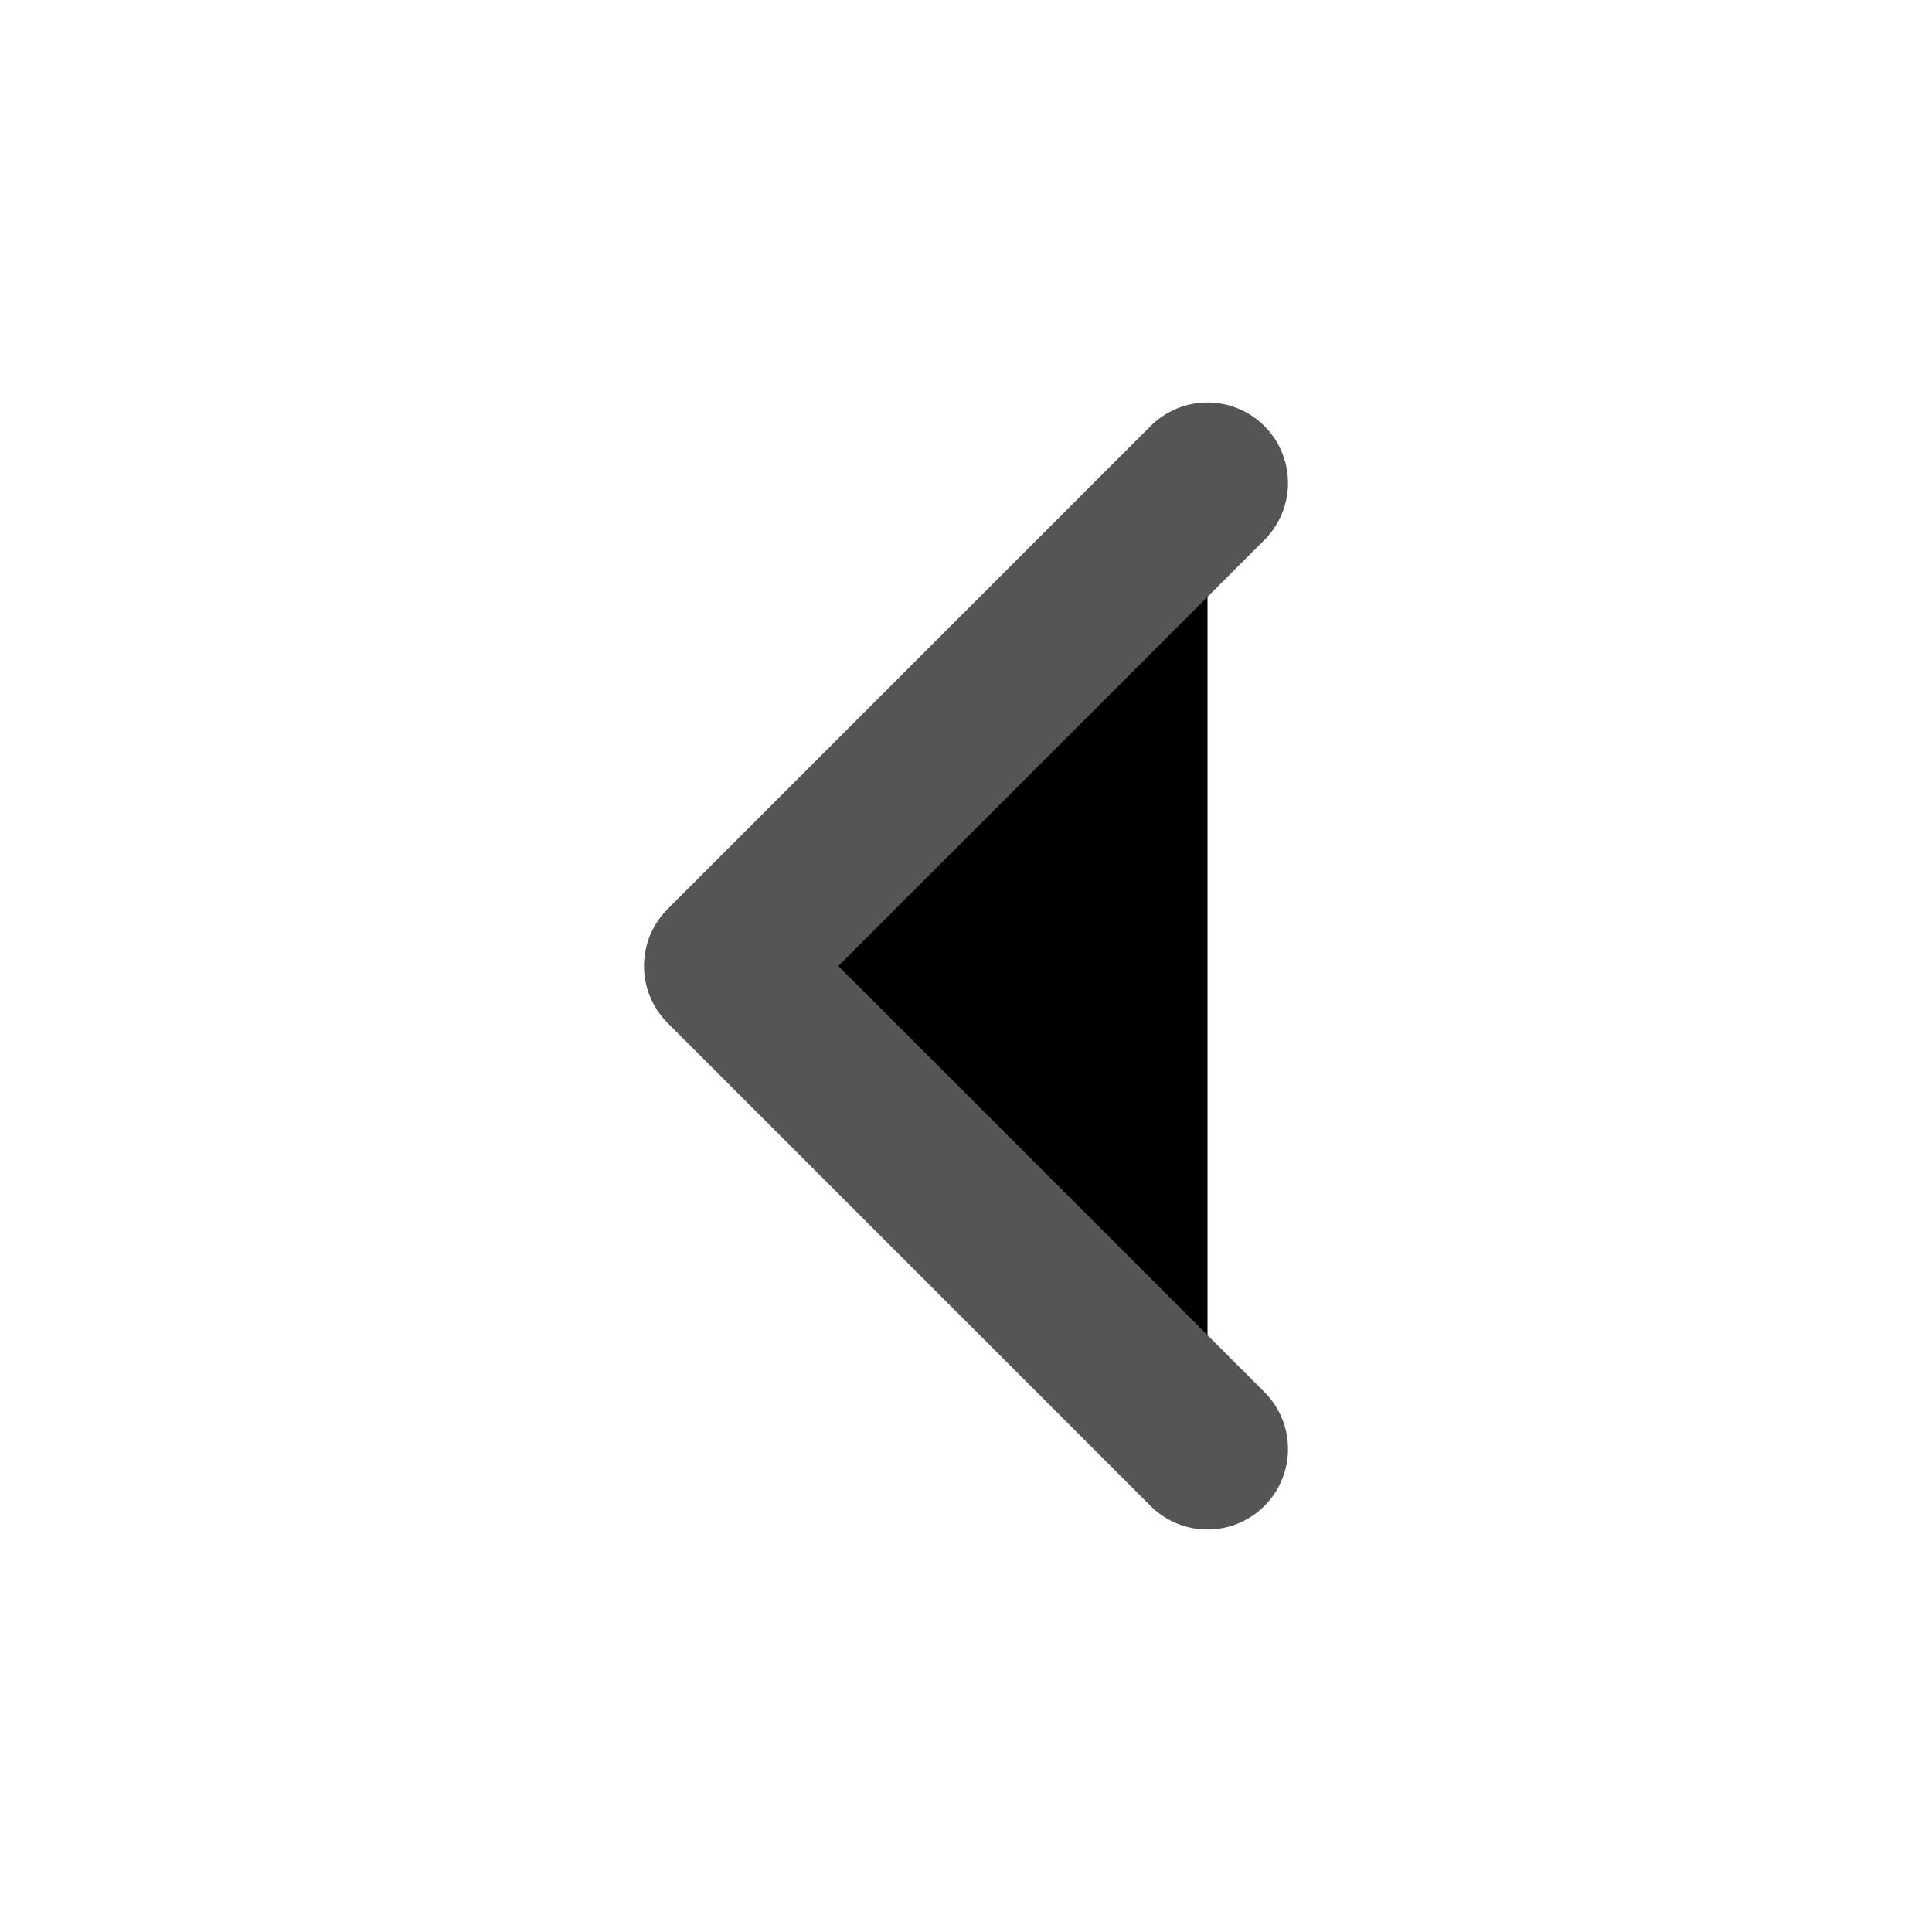
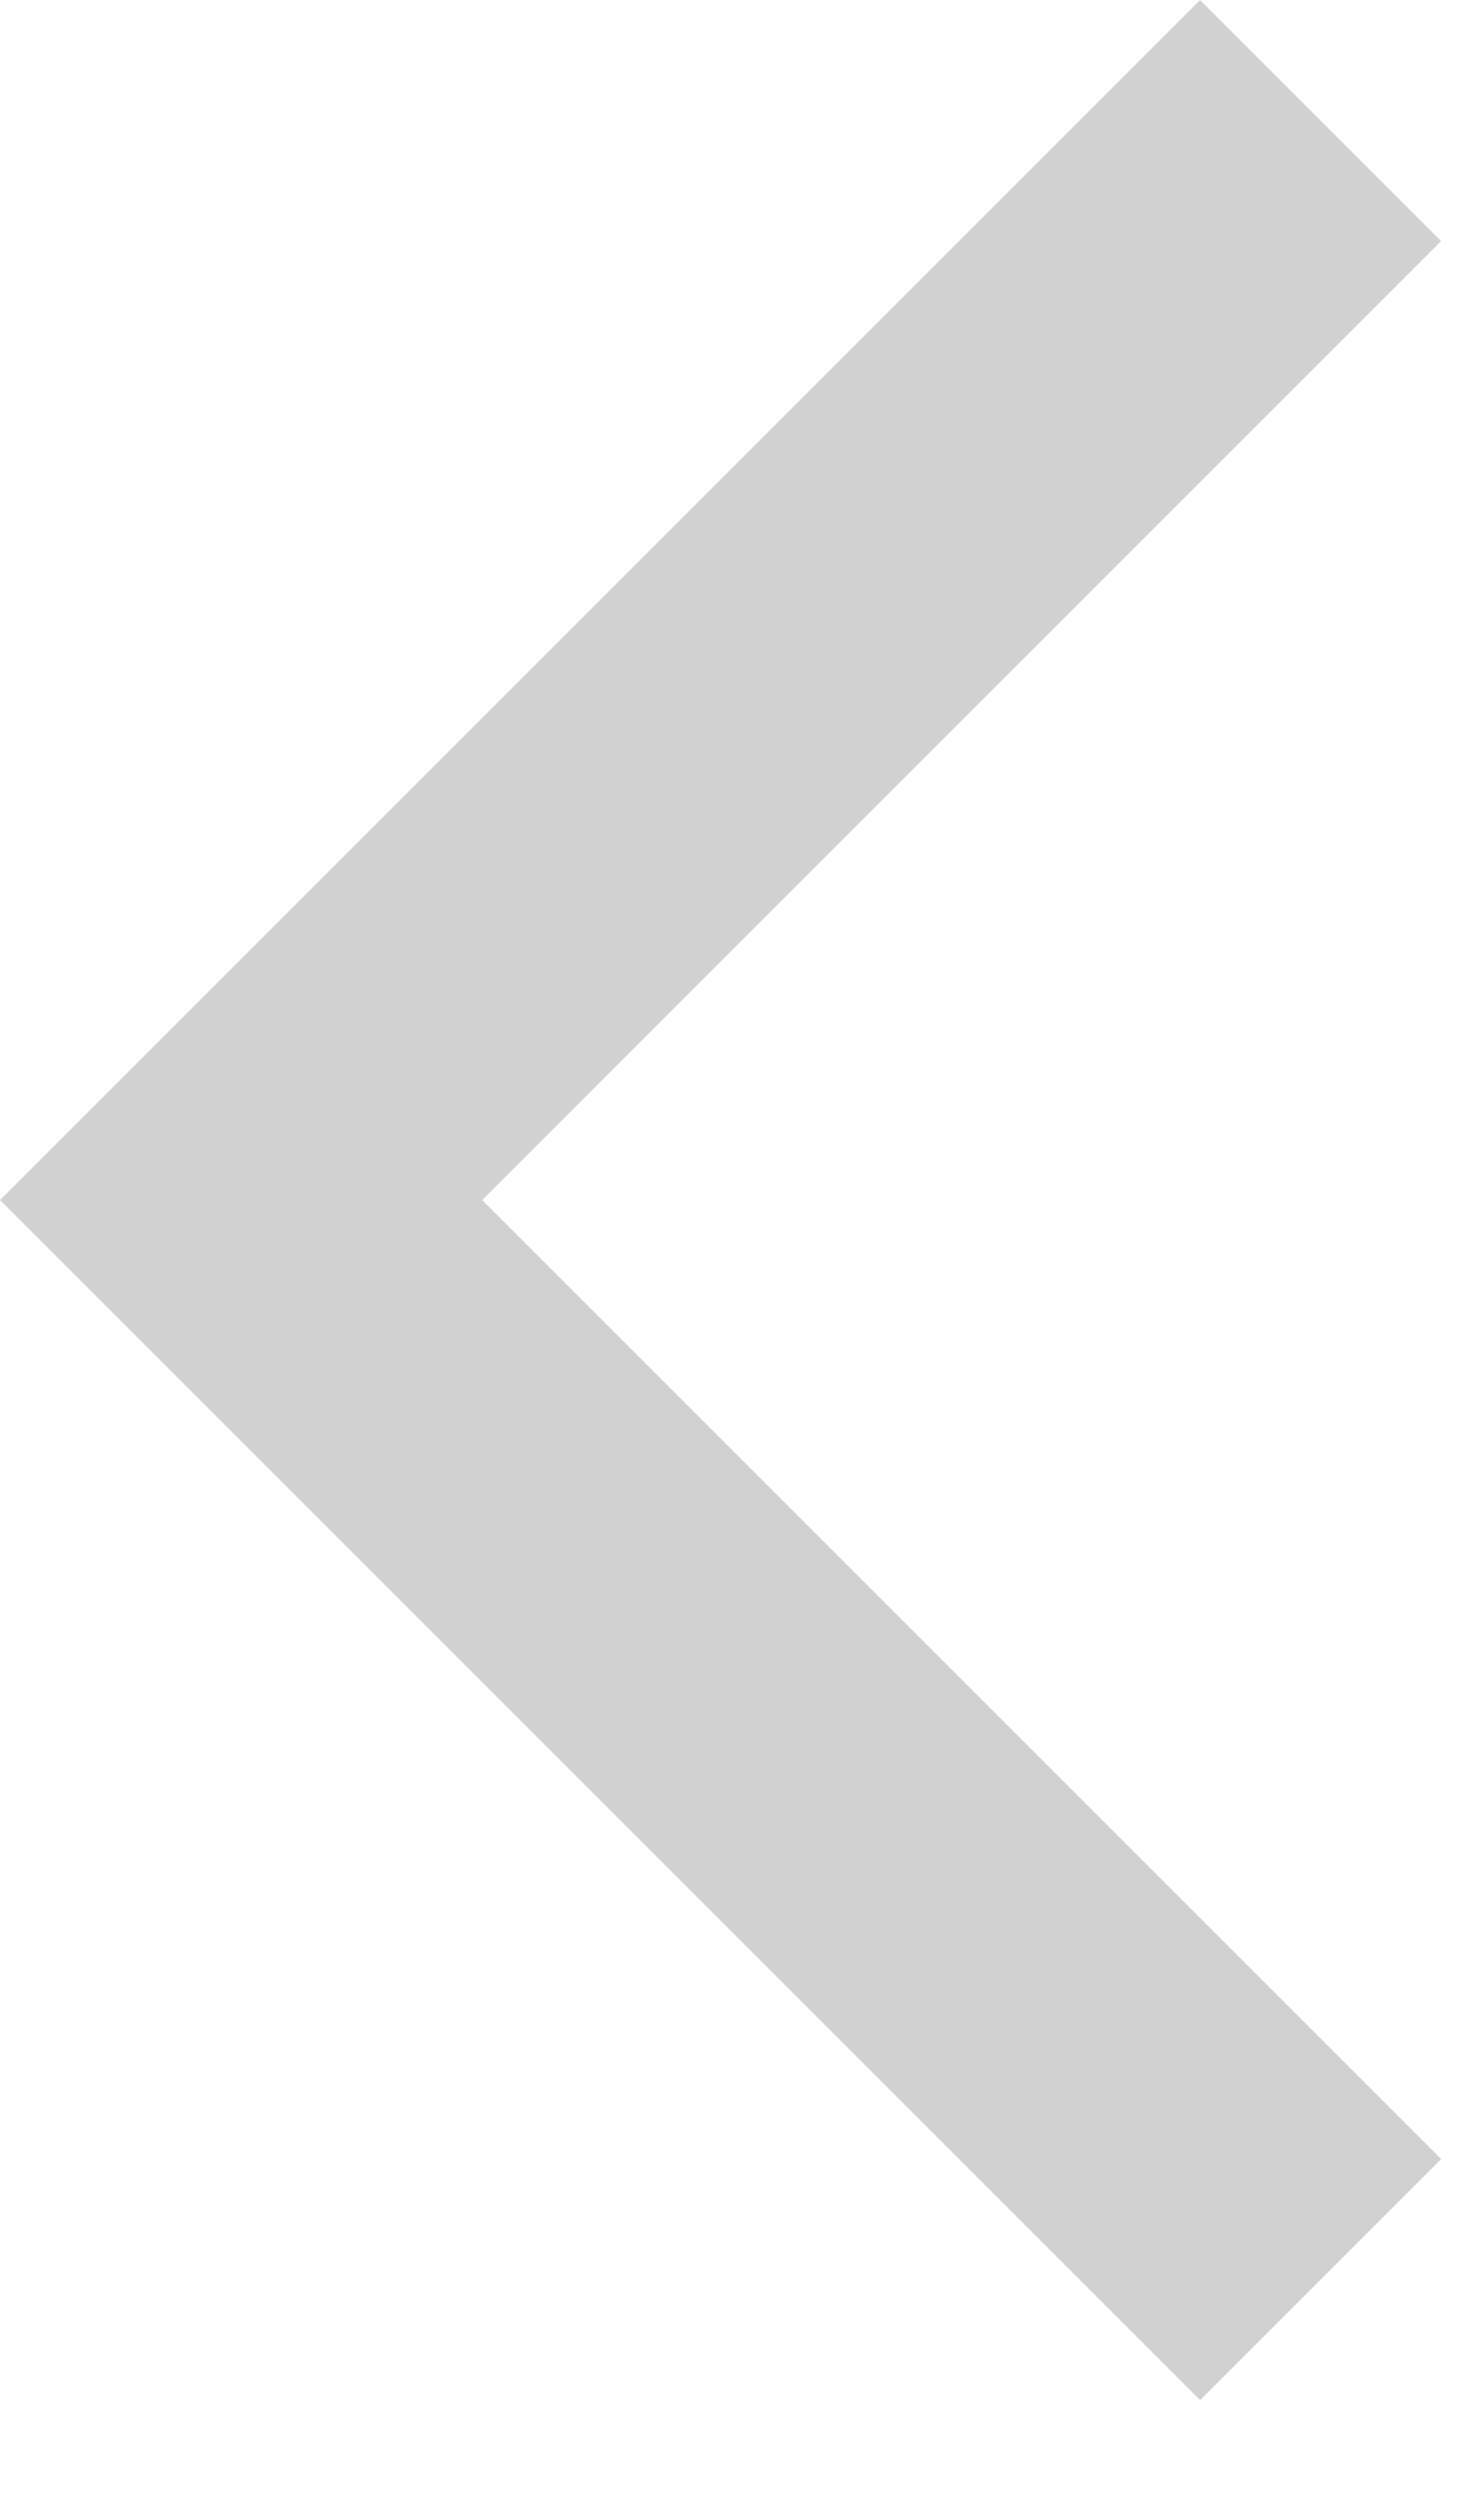
- <svg xmlns="http://www.w3.org/2000/svg" width="24" height="24" viewBox="0 0 24 24">
-   <path d="M15 18l-6-6 6-6" stroke="#555555" stroke-width="2" stroke-linecap="round" stroke-linejoin="round" />
+ <svg xmlns="http://www.w3.org/2000/svg" width="13" height="22" viewBox="0 0 13 22" fill="none">
+   <path fill-rule="evenodd" clip-rule="evenodd" d="M4.243 10.561L12.682 2.121L10.561 0L2.57492e-05 10.561L10.561 21.121L12.682 19L4.243 10.561Z" fill="#D1D1D1" />
</svg>
